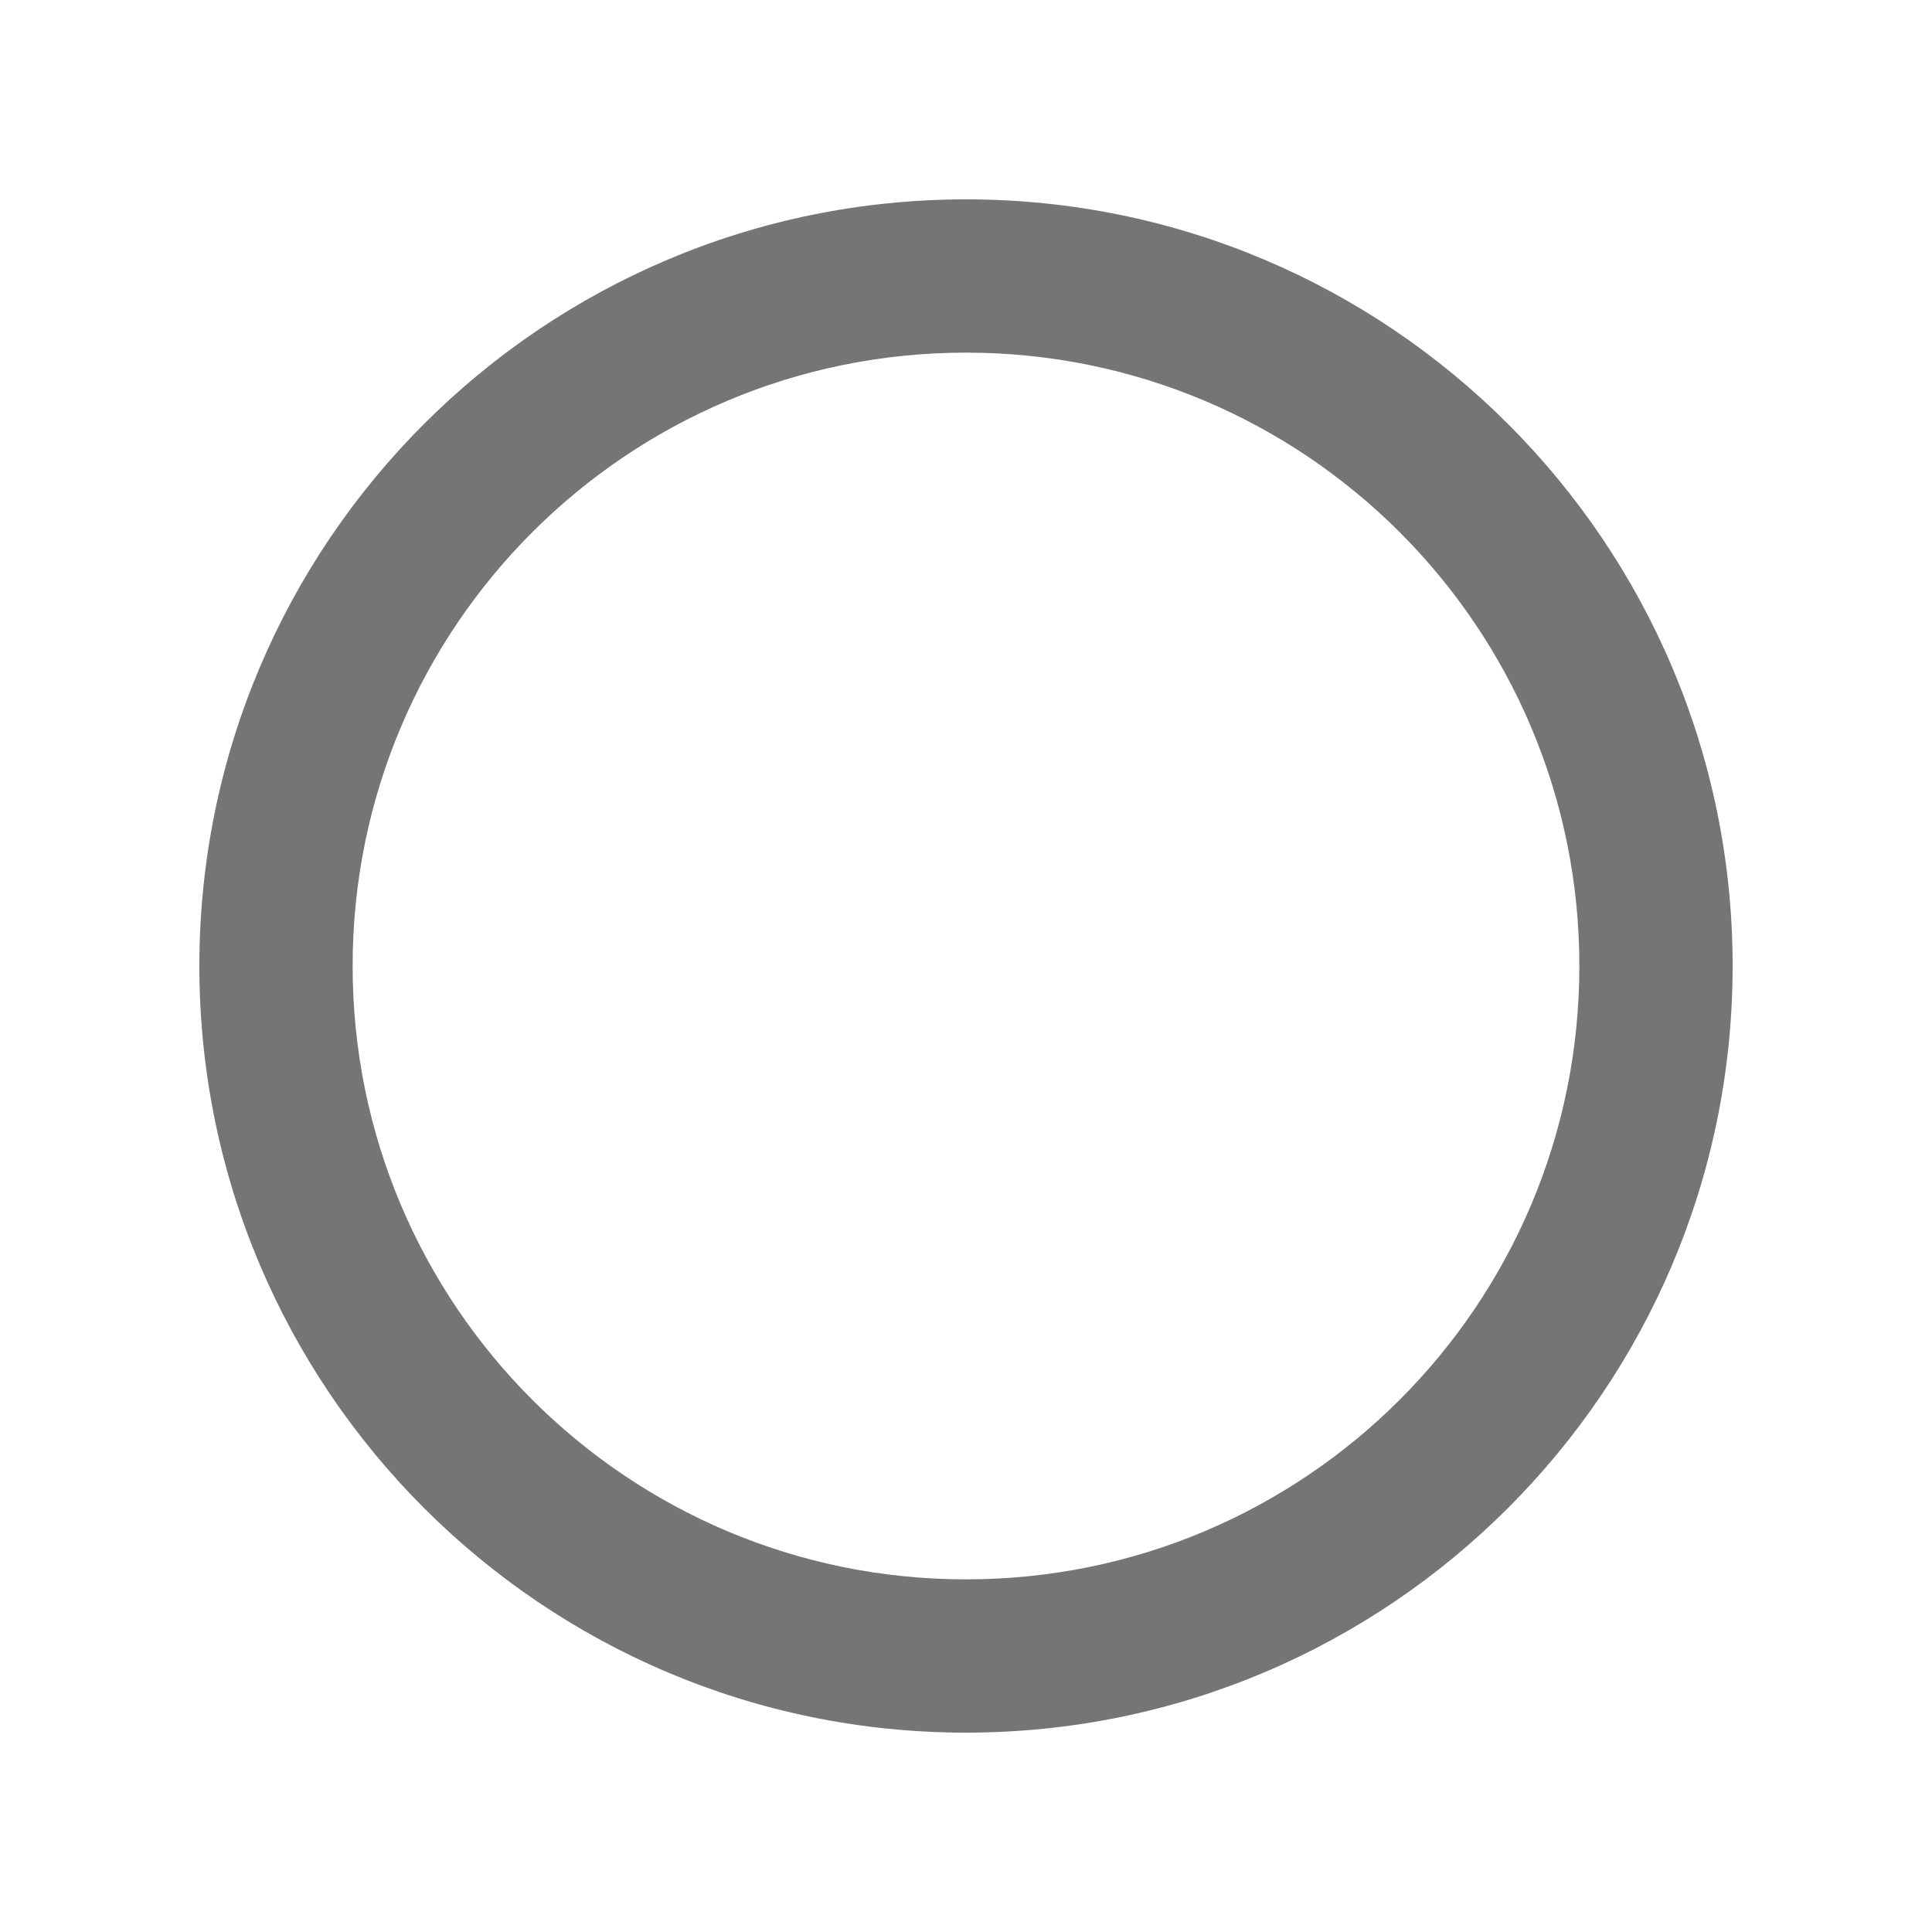
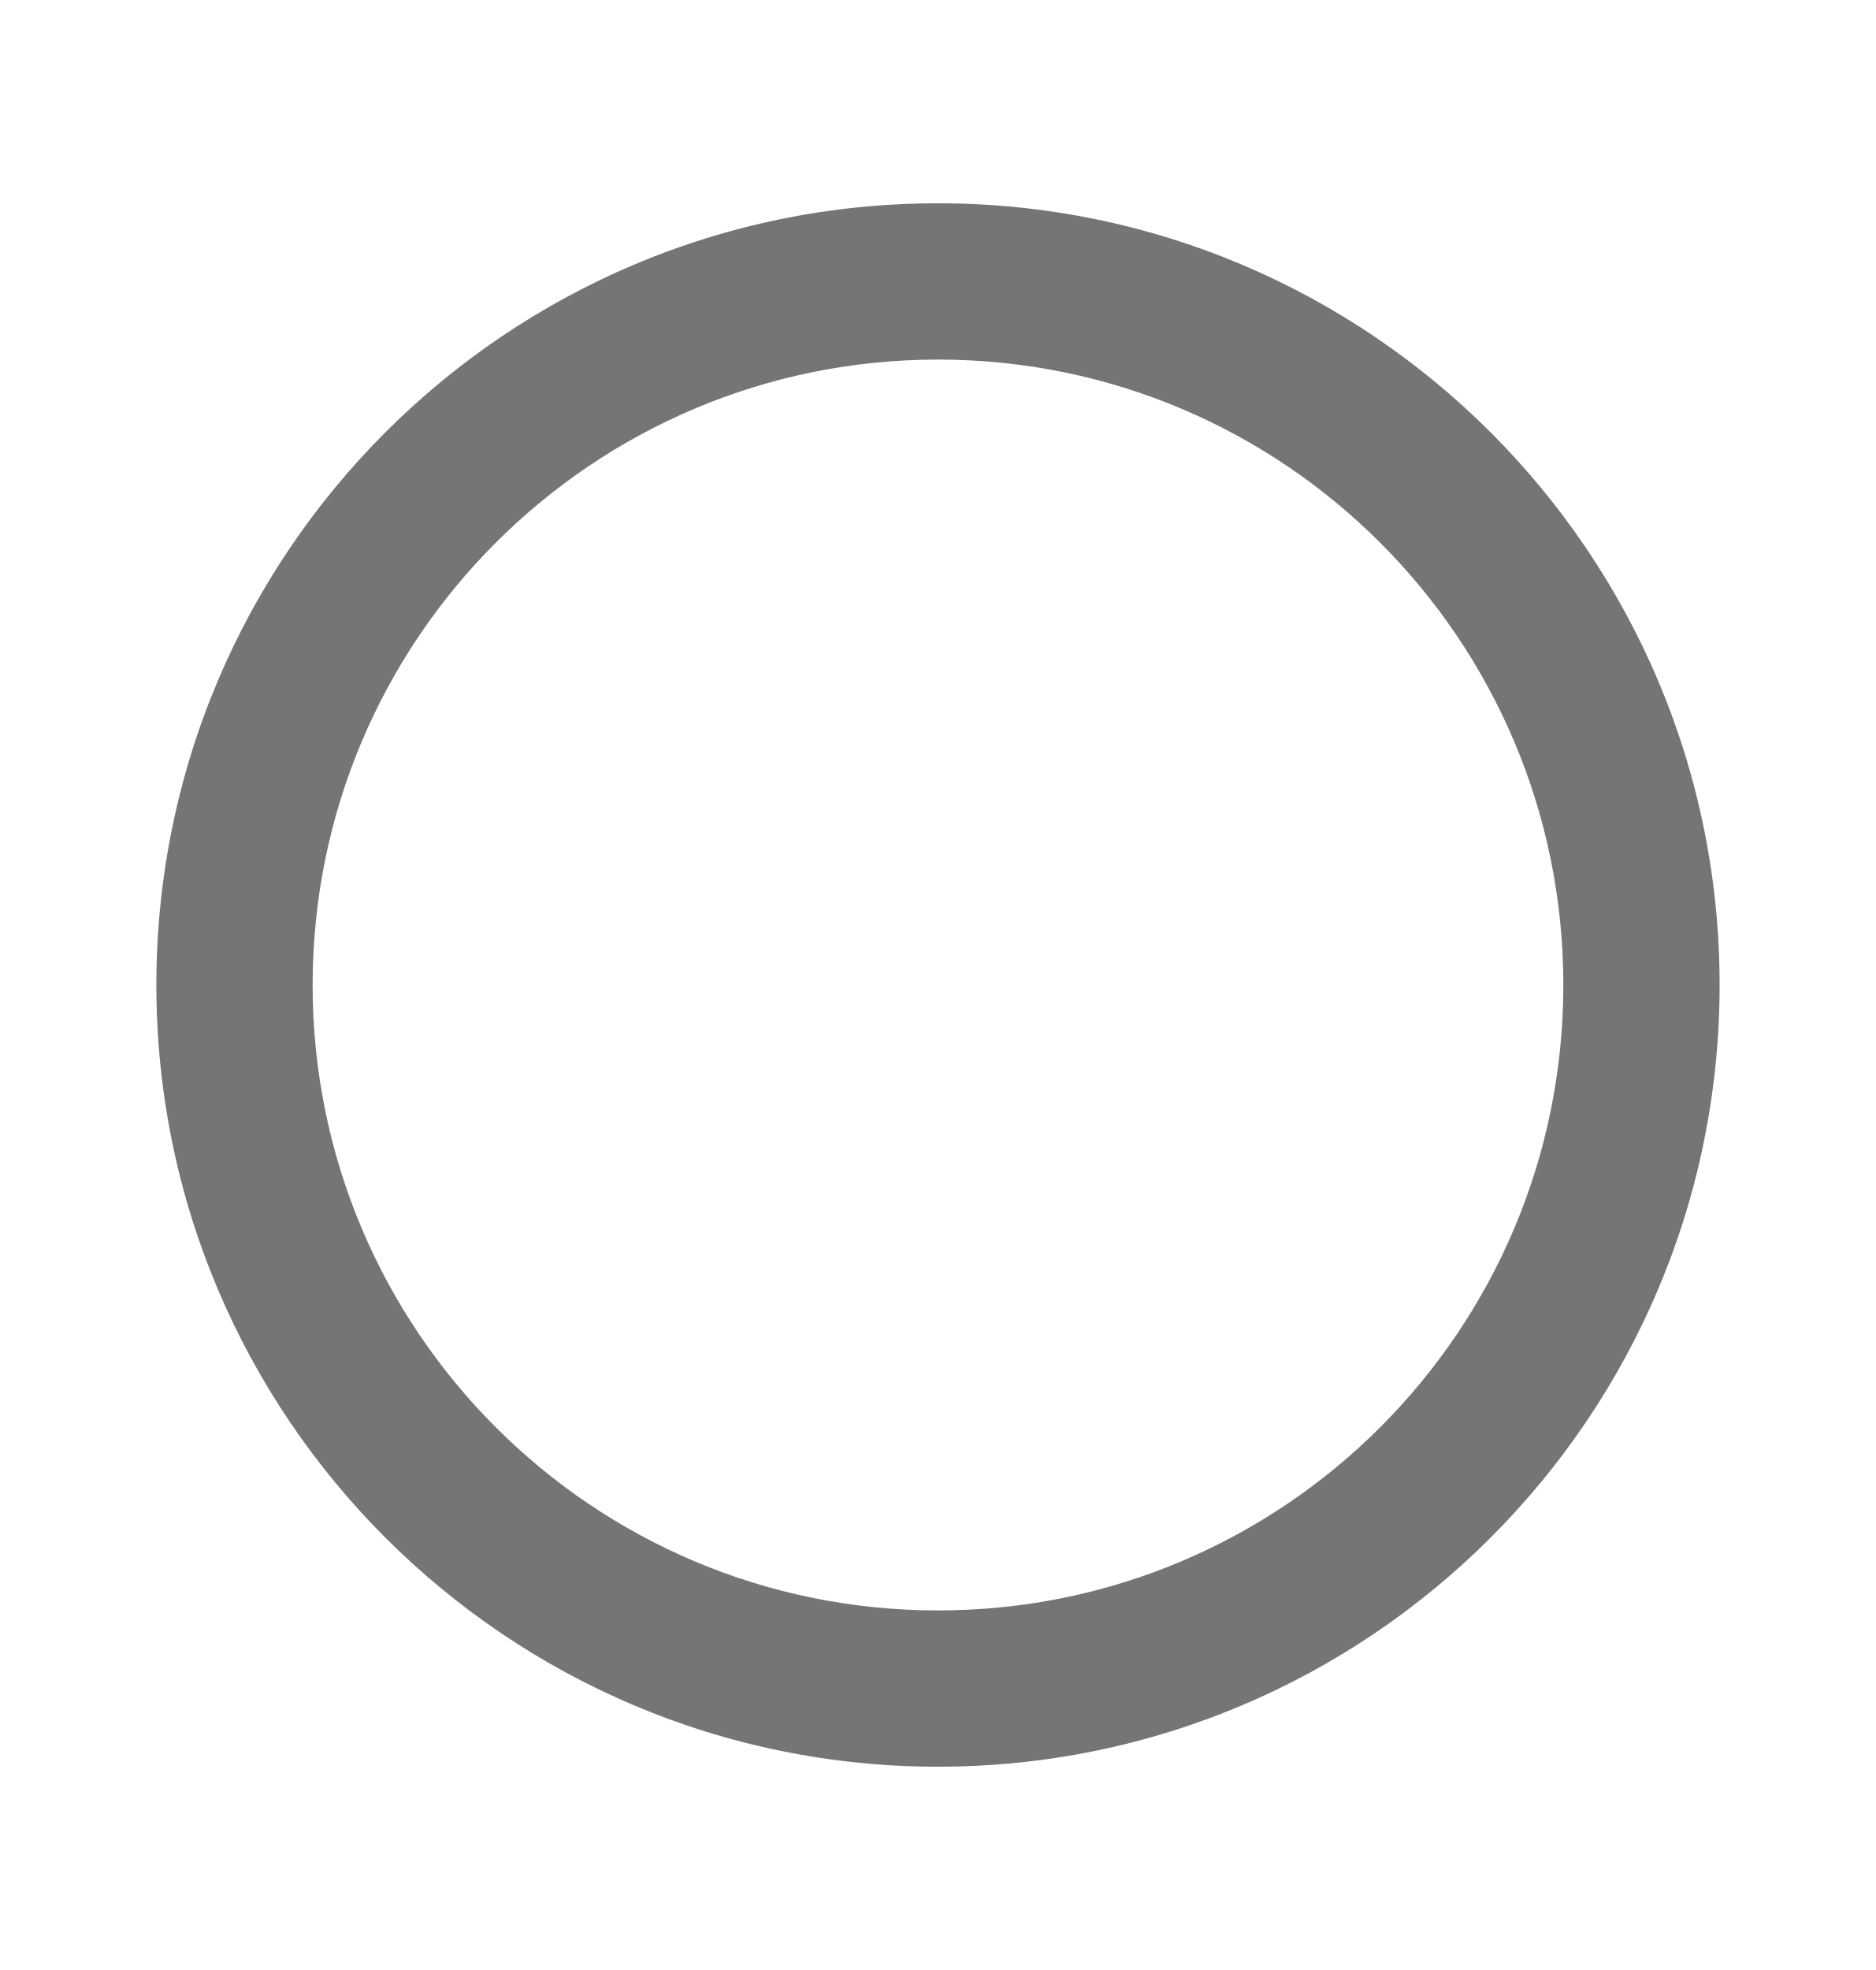
- <svg xmlns="http://www.w3.org/2000/svg" width="21" height="21" viewBox="0 0 21 21" fill="none">
-   <path d="M10.5 18.833C5.9 18.833 2.167 15.1 2.167 10.5C2.167 5.9 5.9 2.167 10.5 2.167C15.1 2.167 18.833 5.9 18.833 10.5C18.833 15.1 15.1 18.833 10.5 18.833ZM10.5 3.833C6.817 3.833 3.833 6.817 3.833 10.5C3.833 14.183 6.817 17.167 10.5 17.167C14.183 17.167 17.167 14.183 17.167 10.5C17.167 6.817 14.183 3.833 10.5 3.833Z" fill="black" fill-opacity="0.54" />
+ <svg xmlns="http://www.w3.org/2000/svg" width="20" height="21" viewBox="0 0 20 21" fill="none">
+   <path d="M10 2.167C5.4 2.167 1.667 5.9 1.667 10.5C1.667 15.1 5.4 18.833 10 18.833C14.6 18.833 18.333 15.1 18.333 10.5C18.333 5.9 14.6 2.167 10 2.167ZM10 17.167C6.317 17.167 3.333 14.183 3.333 10.5C3.333 6.817 6.317 3.833 10 3.833C13.683 3.833 16.667 6.817 16.667 10.5C16.667 14.183 13.683 17.167 10 17.167Z" fill="black" fill-opacity="0.54" />
</svg>
